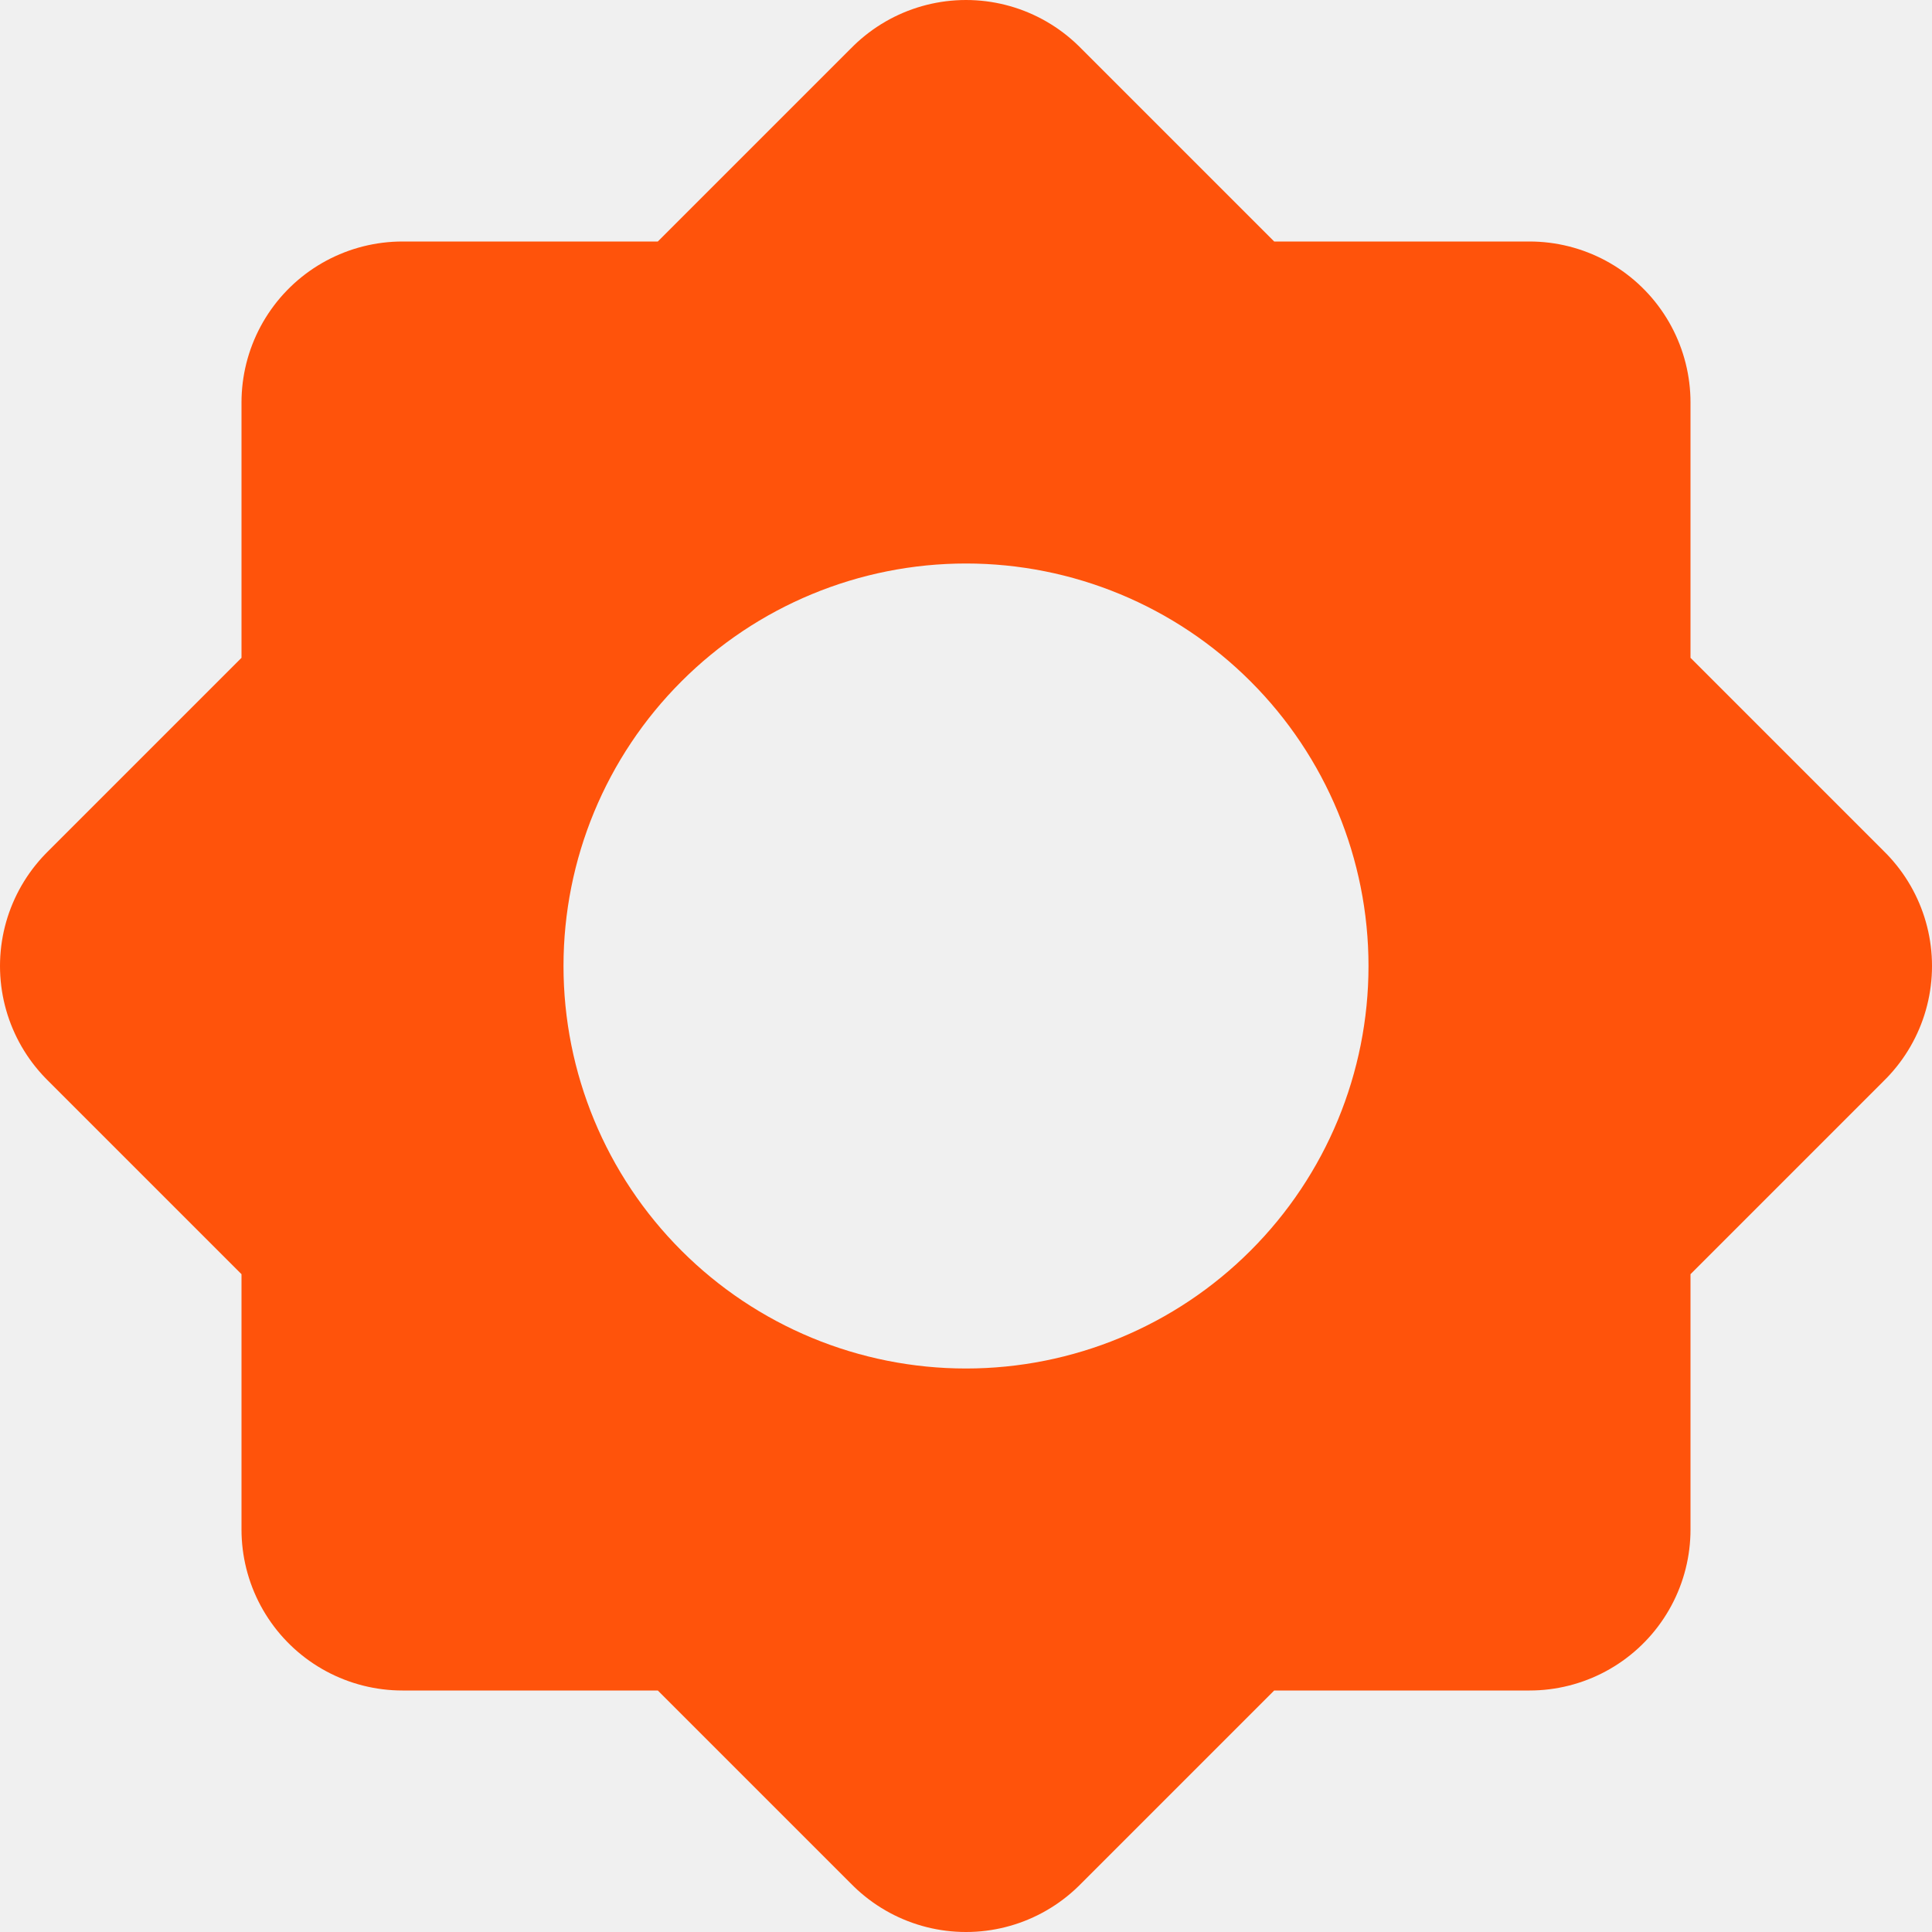
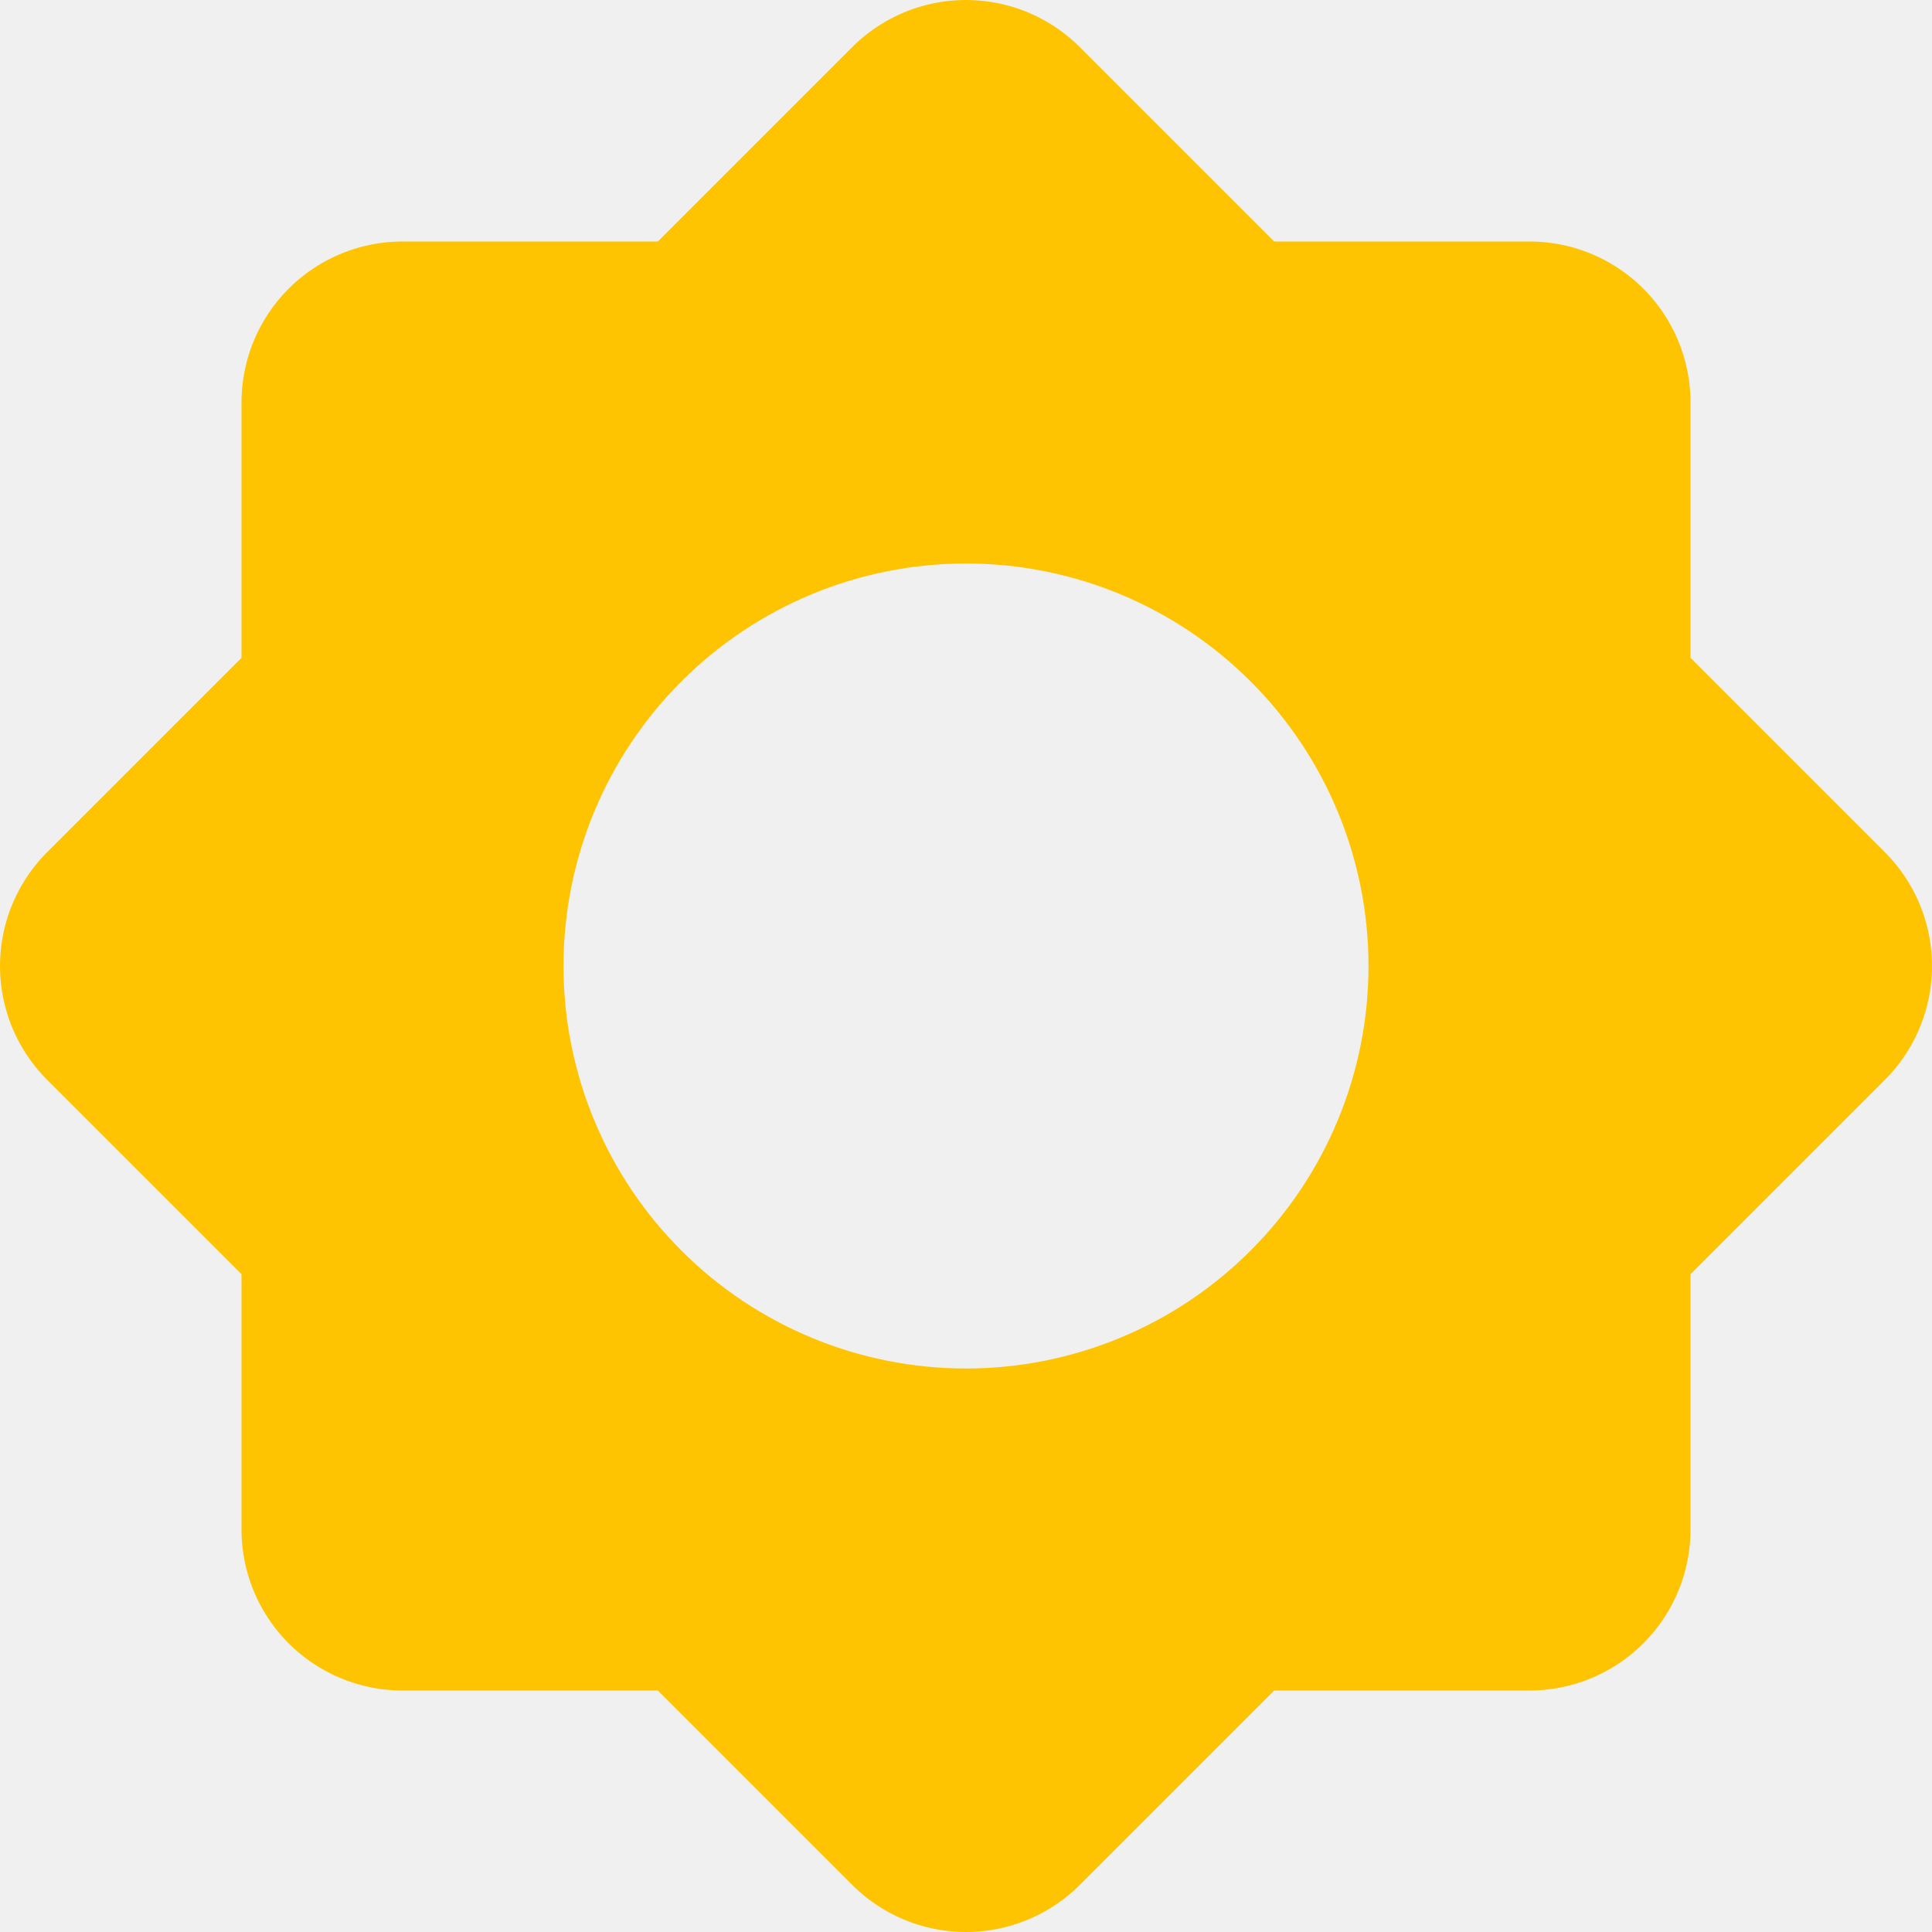
<svg xmlns="http://www.w3.org/2000/svg" width="24" height="24" viewBox="0 0 24 24" fill="none">
-   <g clip-path="url(#clip0_1324_1275)">
-     <mask id="mask0_1324_1275" style="mask-type:luminance" maskUnits="userSpaceOnUse" x="0" y="0" width="24" height="24">
-       <path d="M12 2L9 5H5V9L2 12L5 15V19H9L12 22L15 19H19V15L22 12L19 9V5H15L12 2Z" fill="white" stroke="white" stroke-width="4" stroke-linejoin="round" />
-       <path d="M12 15C12.796 15 13.559 14.684 14.121 14.121C14.684 13.559 15 12.796 15 12C15 11.204 14.684 10.441 14.121 9.879C13.559 9.316 12.796 9 12 9C11.204 9 10.441 9.316 9.879 9.879C9.316 10.441 9 11.204 9 12C9 12.796 9.316 13.559 9.879 14.121C10.441 14.684 11.204 15 12 15Z" fill="black" stroke="black" stroke-width="4" stroke-linejoin="round" />
+   <g clip-path="url(#clip0_267_749)">
+     <mask id="mask0_267_749" style="mask-type:luminance" maskUnits="userSpaceOnUse" x="0" y="0" width="24" height="24">
+       <path d="M24 0H0V24H24V0Z" fill="white" />
    </mask>
-     <g mask="url(#mask0_1324_1275)">
-       <path d="M0 0H24V24H0V0Z" fill="#FF530B" />
+     <g mask="url(#mask0_267_749)">
+       <mask id="mask1_267_749" style="mask-type:luminance" maskUnits="userSpaceOnUse" x="0" y="0" width="24" height="24">
+         <path d="M12 2L9 5H5V9L2 12L5 15V19H9L12 22L15 19H19V15L22 12L19 9V5H15L12 2Z" fill="white" stroke="white" stroke-width="4" stroke-linejoin="round" />
+         <path d="M12 15C12.796 15 13.559 14.684 14.121 14.121C14.684 13.559 15 12.796 15 12C15 11.204 14.684 10.441 14.121 9.879C13.559 9.316 12.796 9 12 9C11.204 9 10.441 9.316 9.879 9.879C9.316 10.441 9 11.204 9 12C9 12.796 9.316 13.559 9.879 14.121C10.441 14.684 11.204 15 12 15Z" fill="black" stroke="black" stroke-width="4" stroke-linejoin="round" />
+       </mask>
+       <g mask="url(#mask1_267_749)">
+         <path d="M0 0H24V24H0V0Z" fill="#FFC401" />
+       </g>
    </g>
  </g>
  <defs>
-     <clipPath id="clip0_1324_1275">
+     <clipPath id="clip0_267_749">
      <rect width="24" height="24" fill="white" />
    </clipPath>
  </defs>
</svg>
